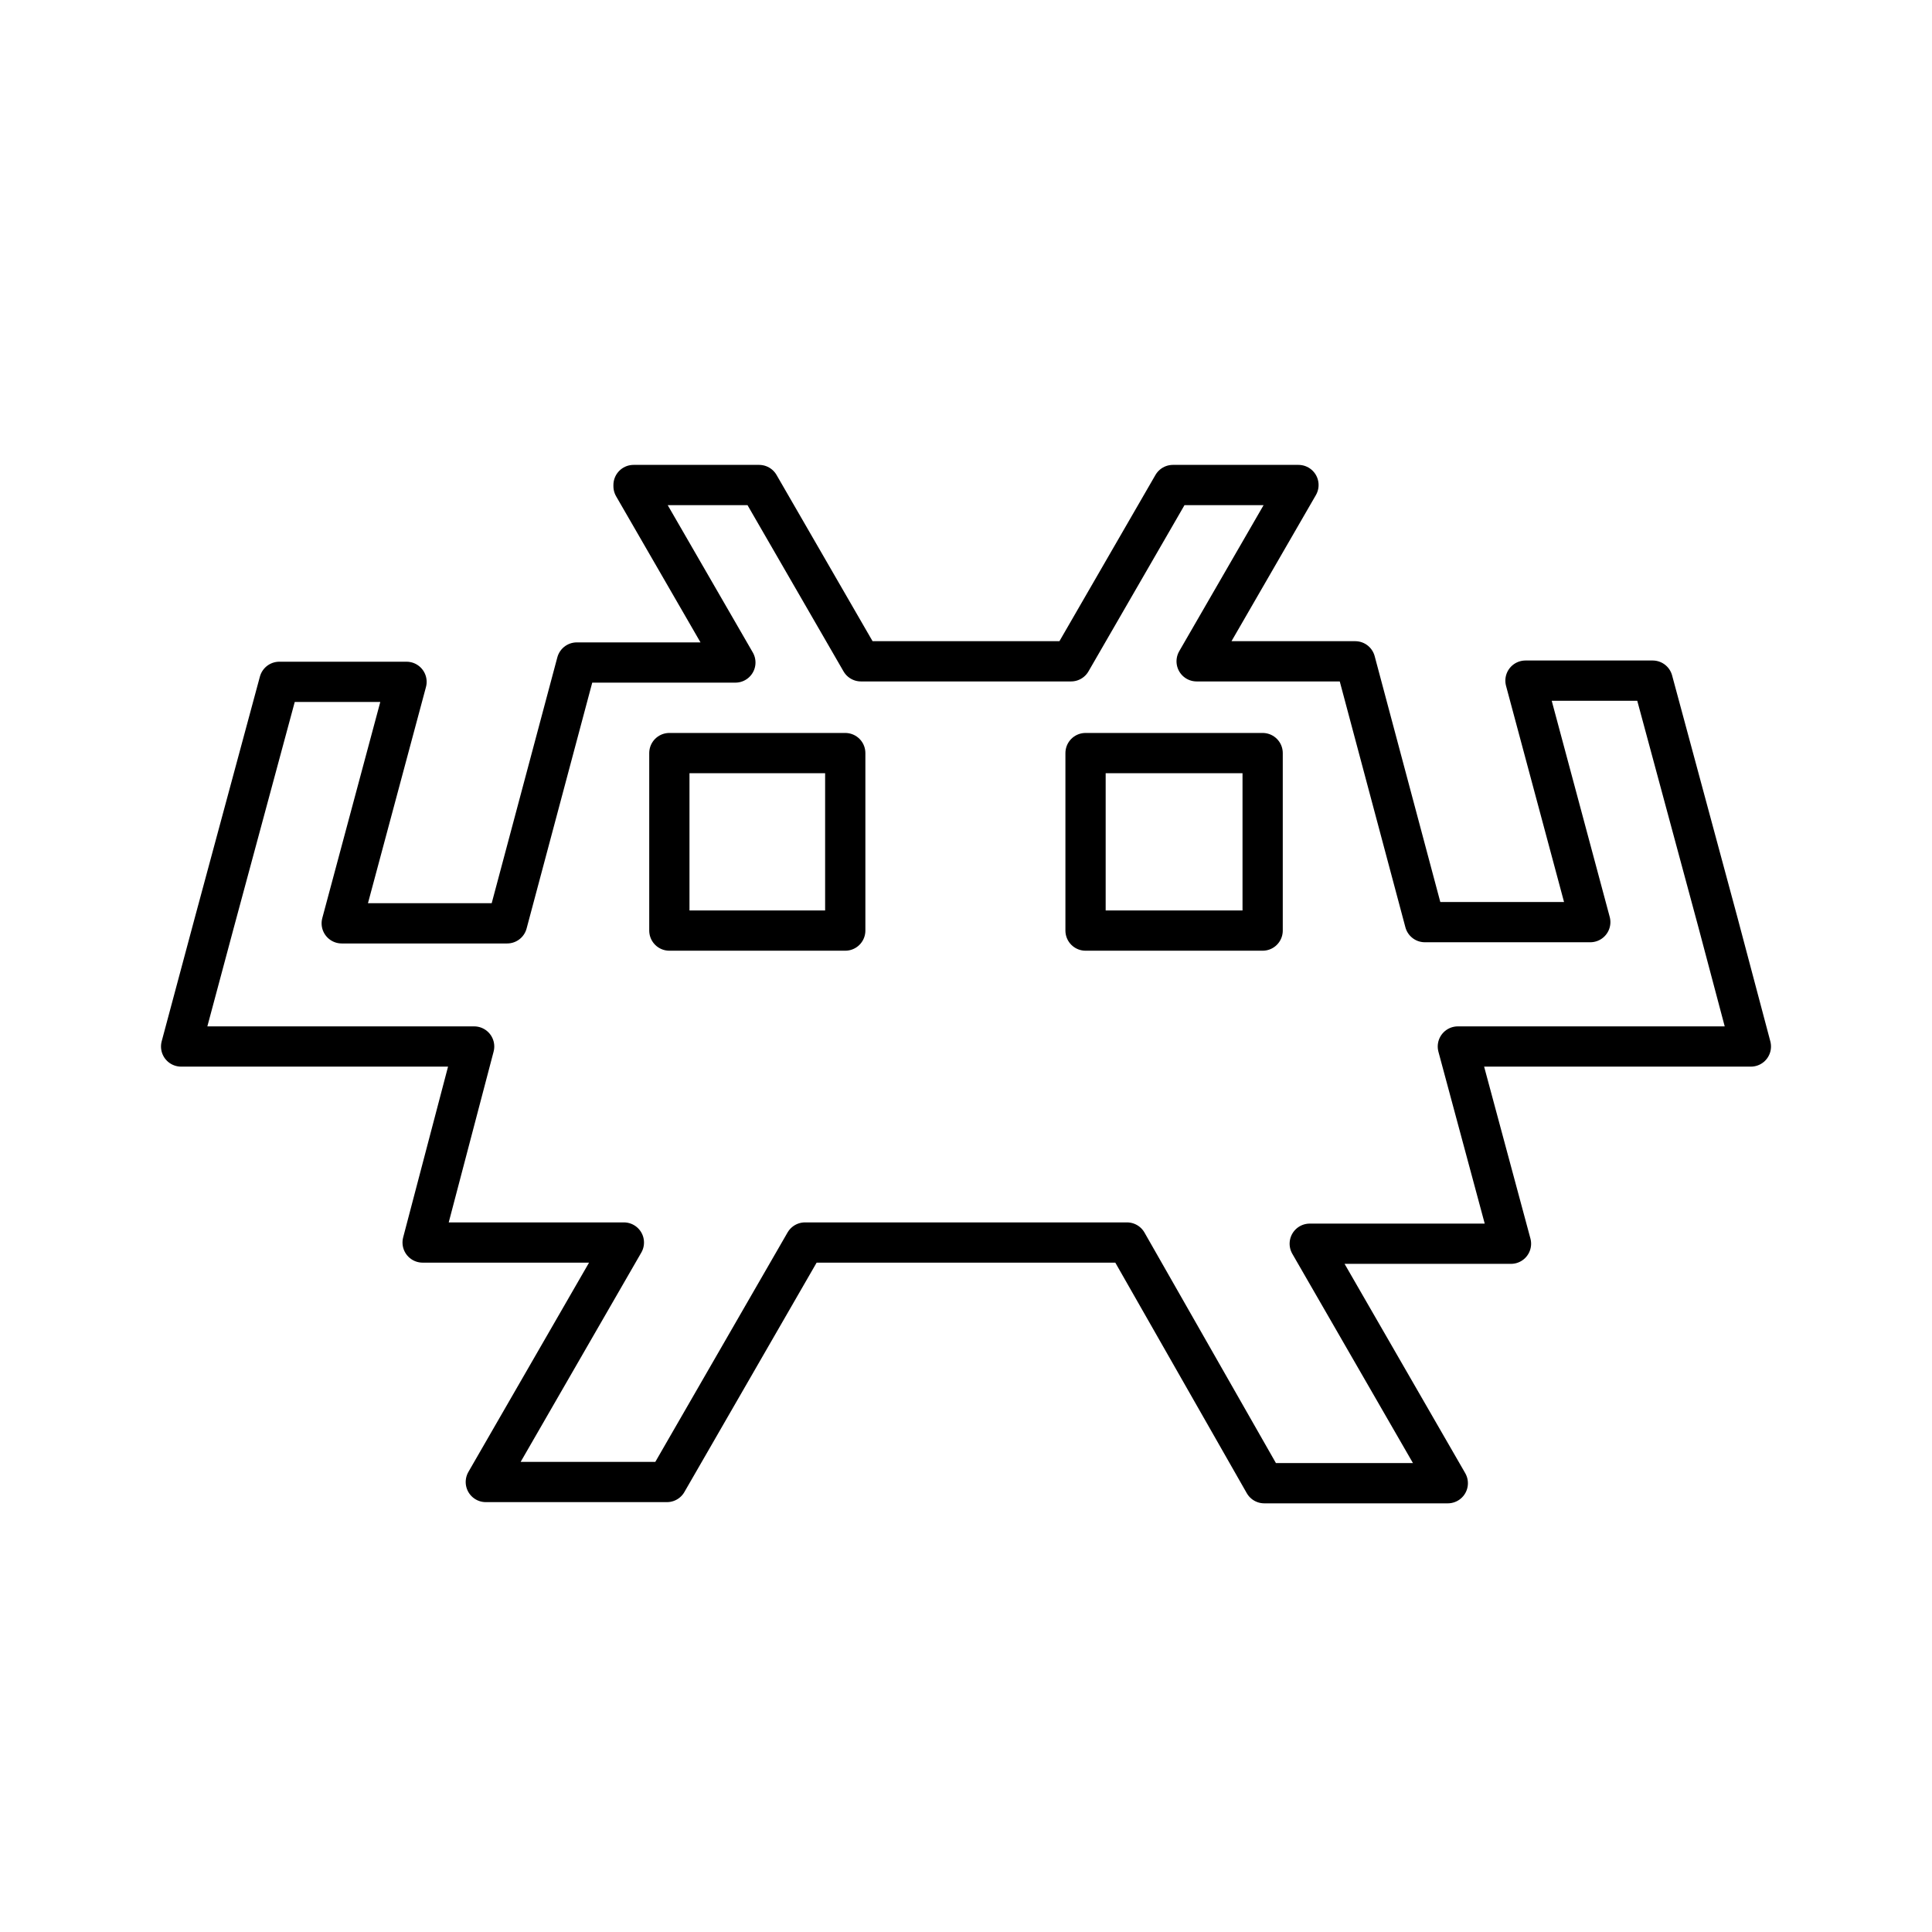
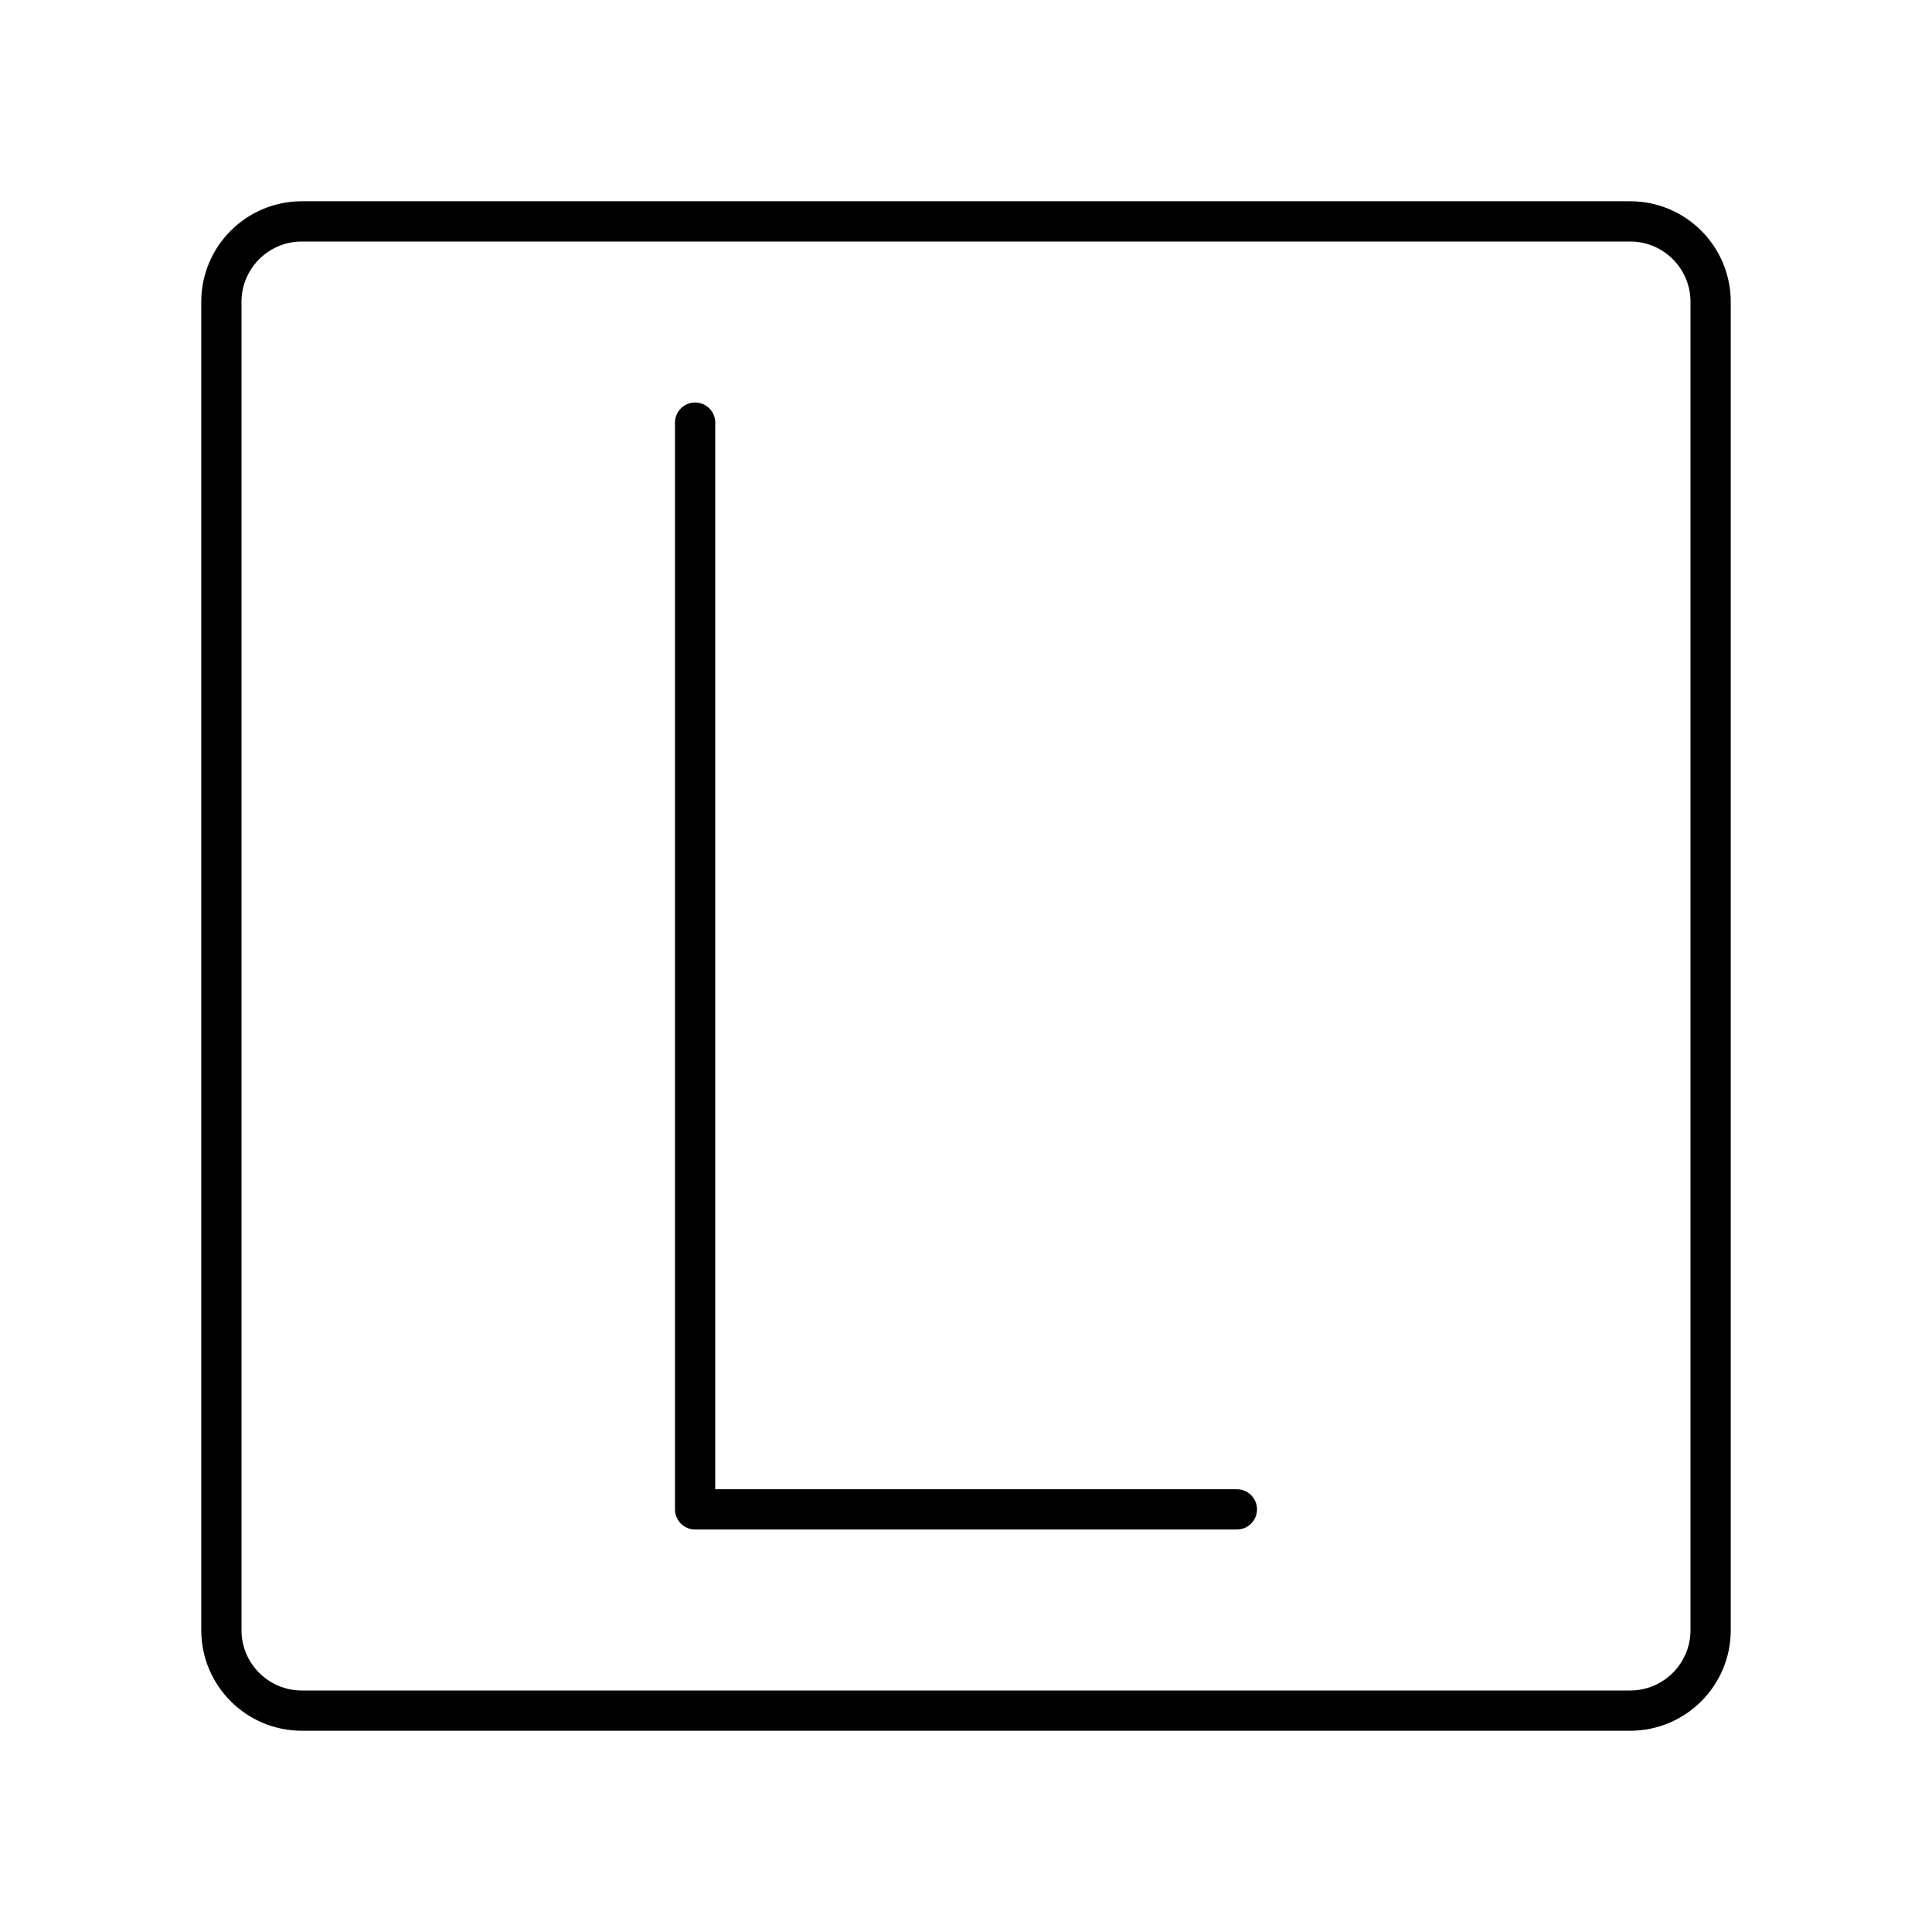
<svg xmlns="http://www.w3.org/2000/svg" width="800px" height="800px" viewBox="0 0 48 48" id="Layer_2" data-name="Layer 2">
  <defs>
    <style>.cls-1{fill:none;stroke:#000000;stroke-linecap:round;stroke-linejoin:round;}</style>
  </defs>
-   <path class="cls-1" d="M15.74,12.05h3.12l2.53,4.38h5.22l2.53-4.38h3.12l-2.53,4.38h3.94l1.73,6.48h4.11l-1.61-6h3.16l1.62,6L43.5,26H36.22l1.32,4.9h-5l3.43,5.95H31.41L28,30.87H20l-3.43,5.95H12.07l3.43-5.95h-5L11.78,26H4.5l.82-3.06,1.62-6H10.1l-1.61,6H12.6l1.73-6.48h3.94l-2.53-4.38Zm.89,6.66v4.41H21V18.71Zm10.34,0v4.41h4.4V18.71Z" />
+   <path class="cls-1" d="M40.5,5.5H7.5a2,2,0,0,0-2,2v33a2,2,0,0,0,2,2h33a2,2,0,0,0,2-2V7.5A2,2,0,0,0,40.5,5.5Z" />
+   <polyline class="cls-1" points="17.27 10.5 17.27 37.5 30.73 37.5" />
</svg>
